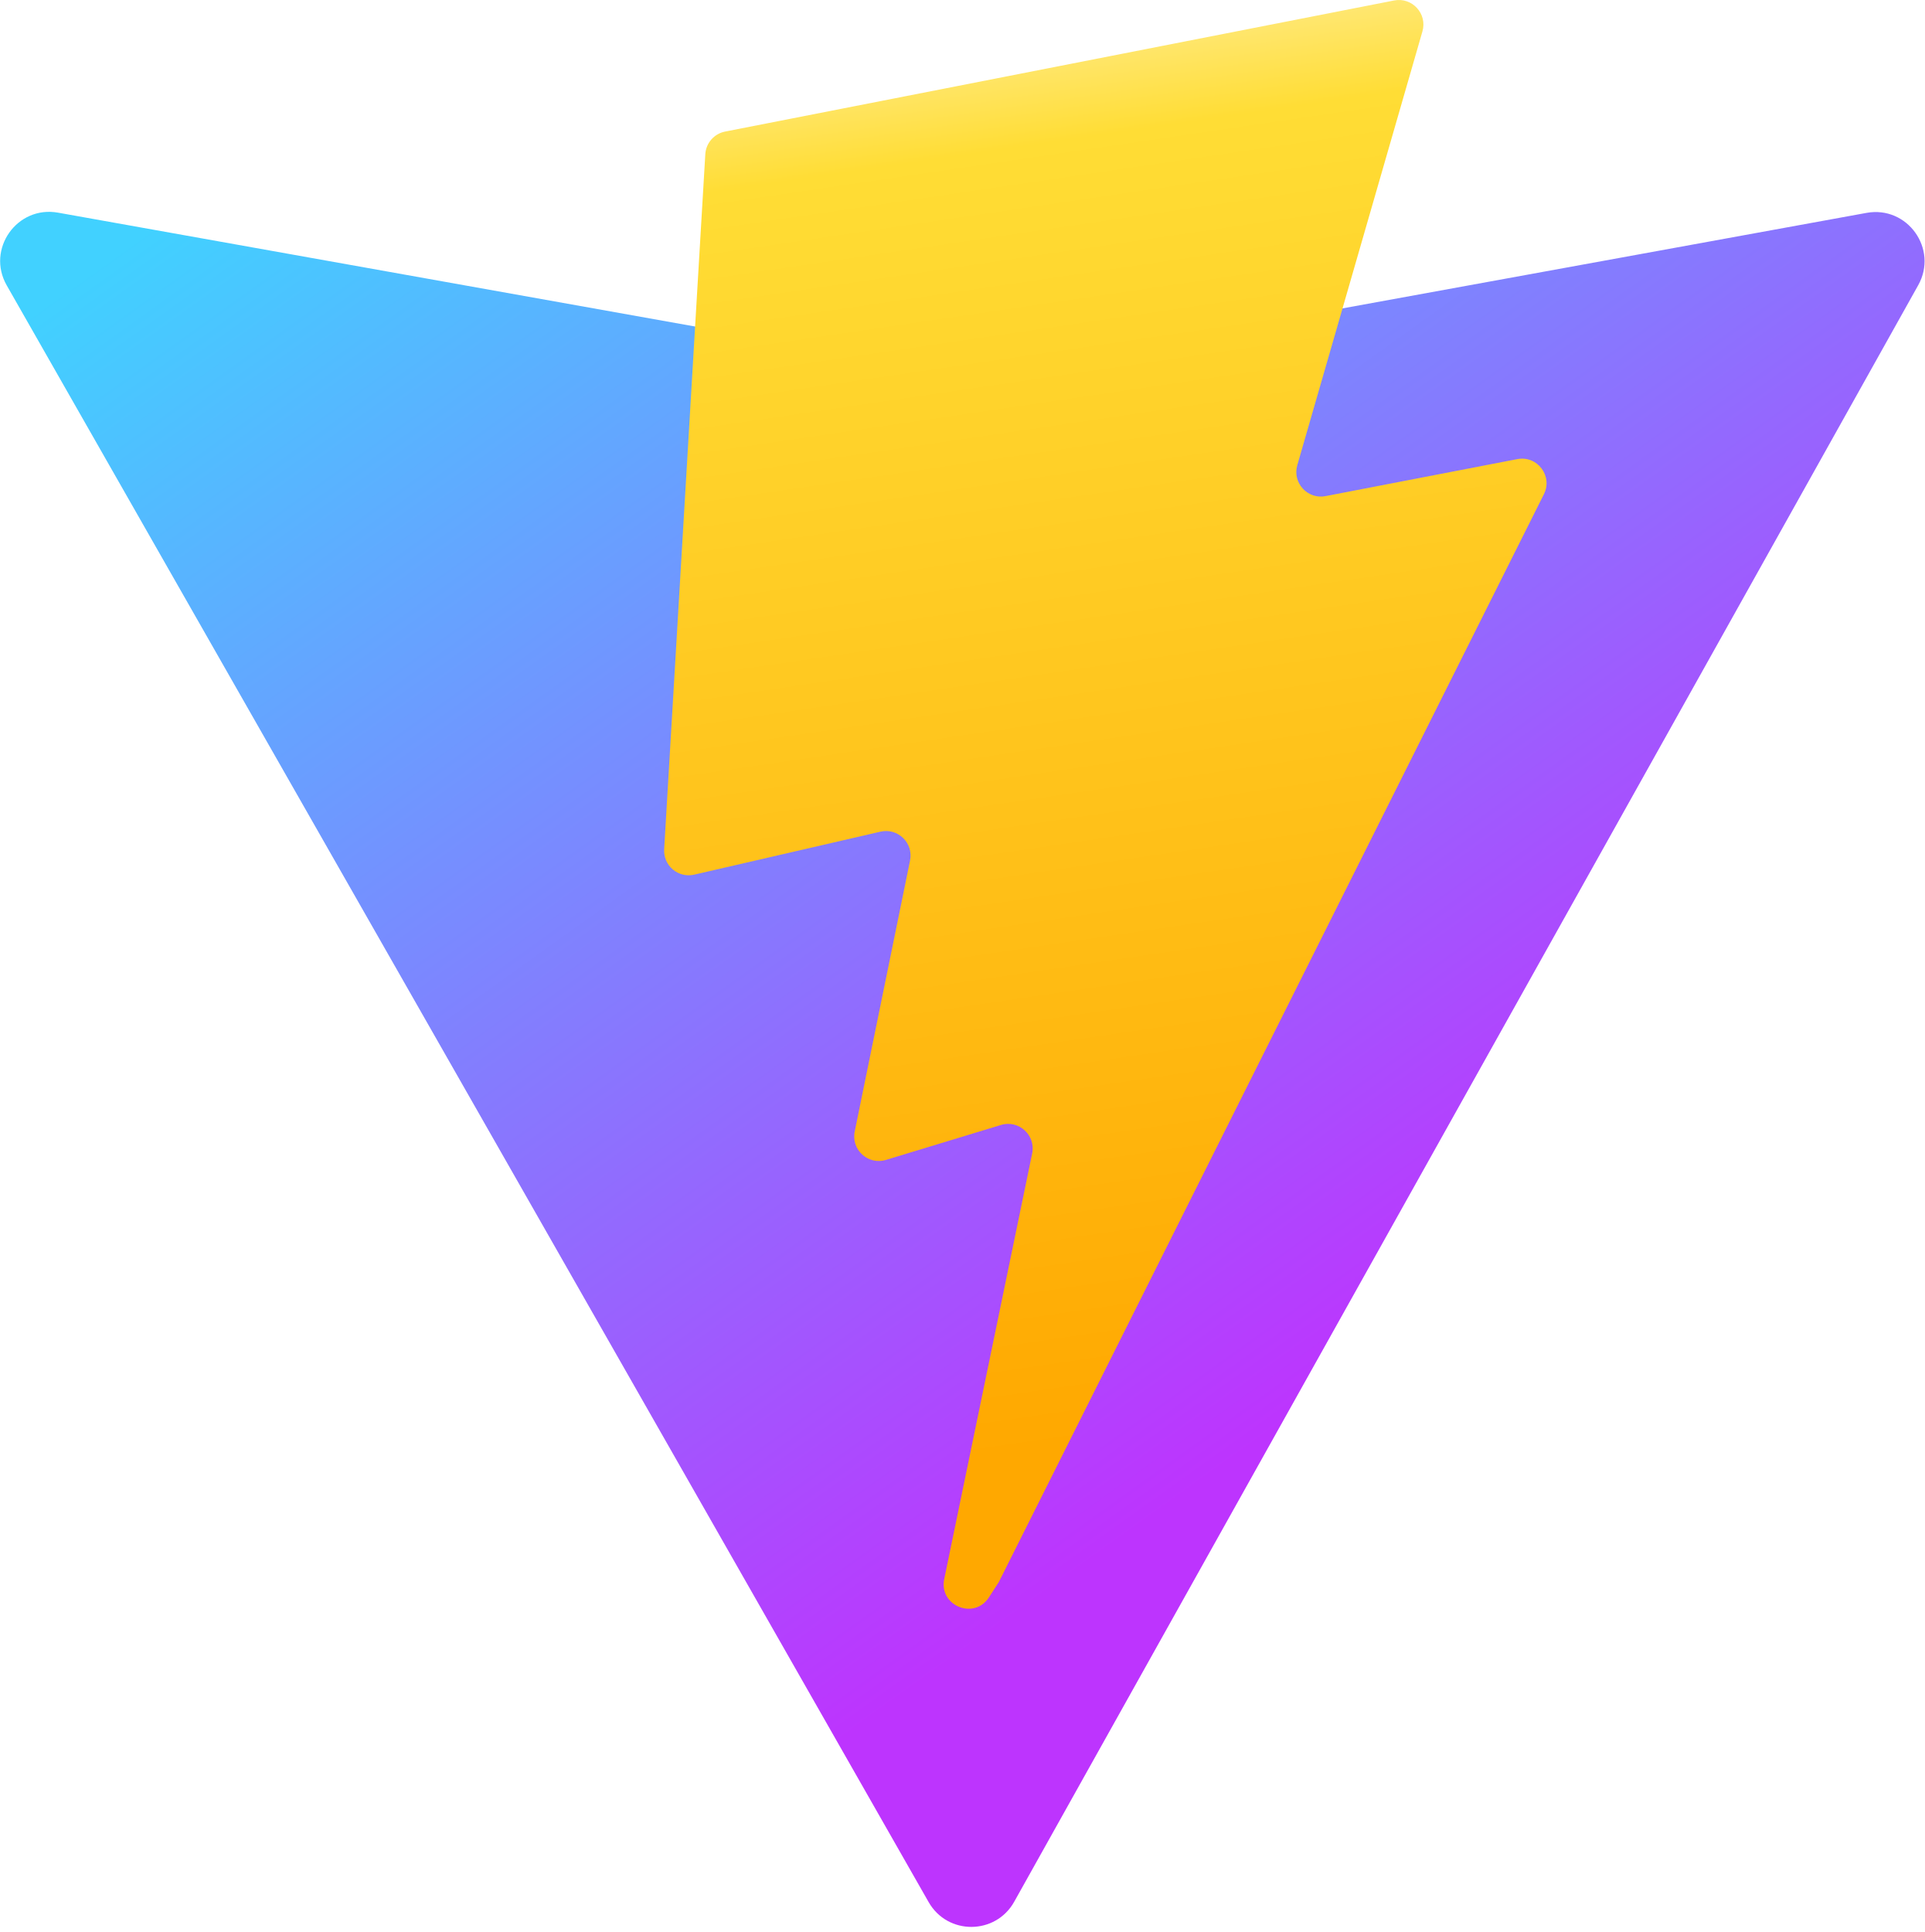
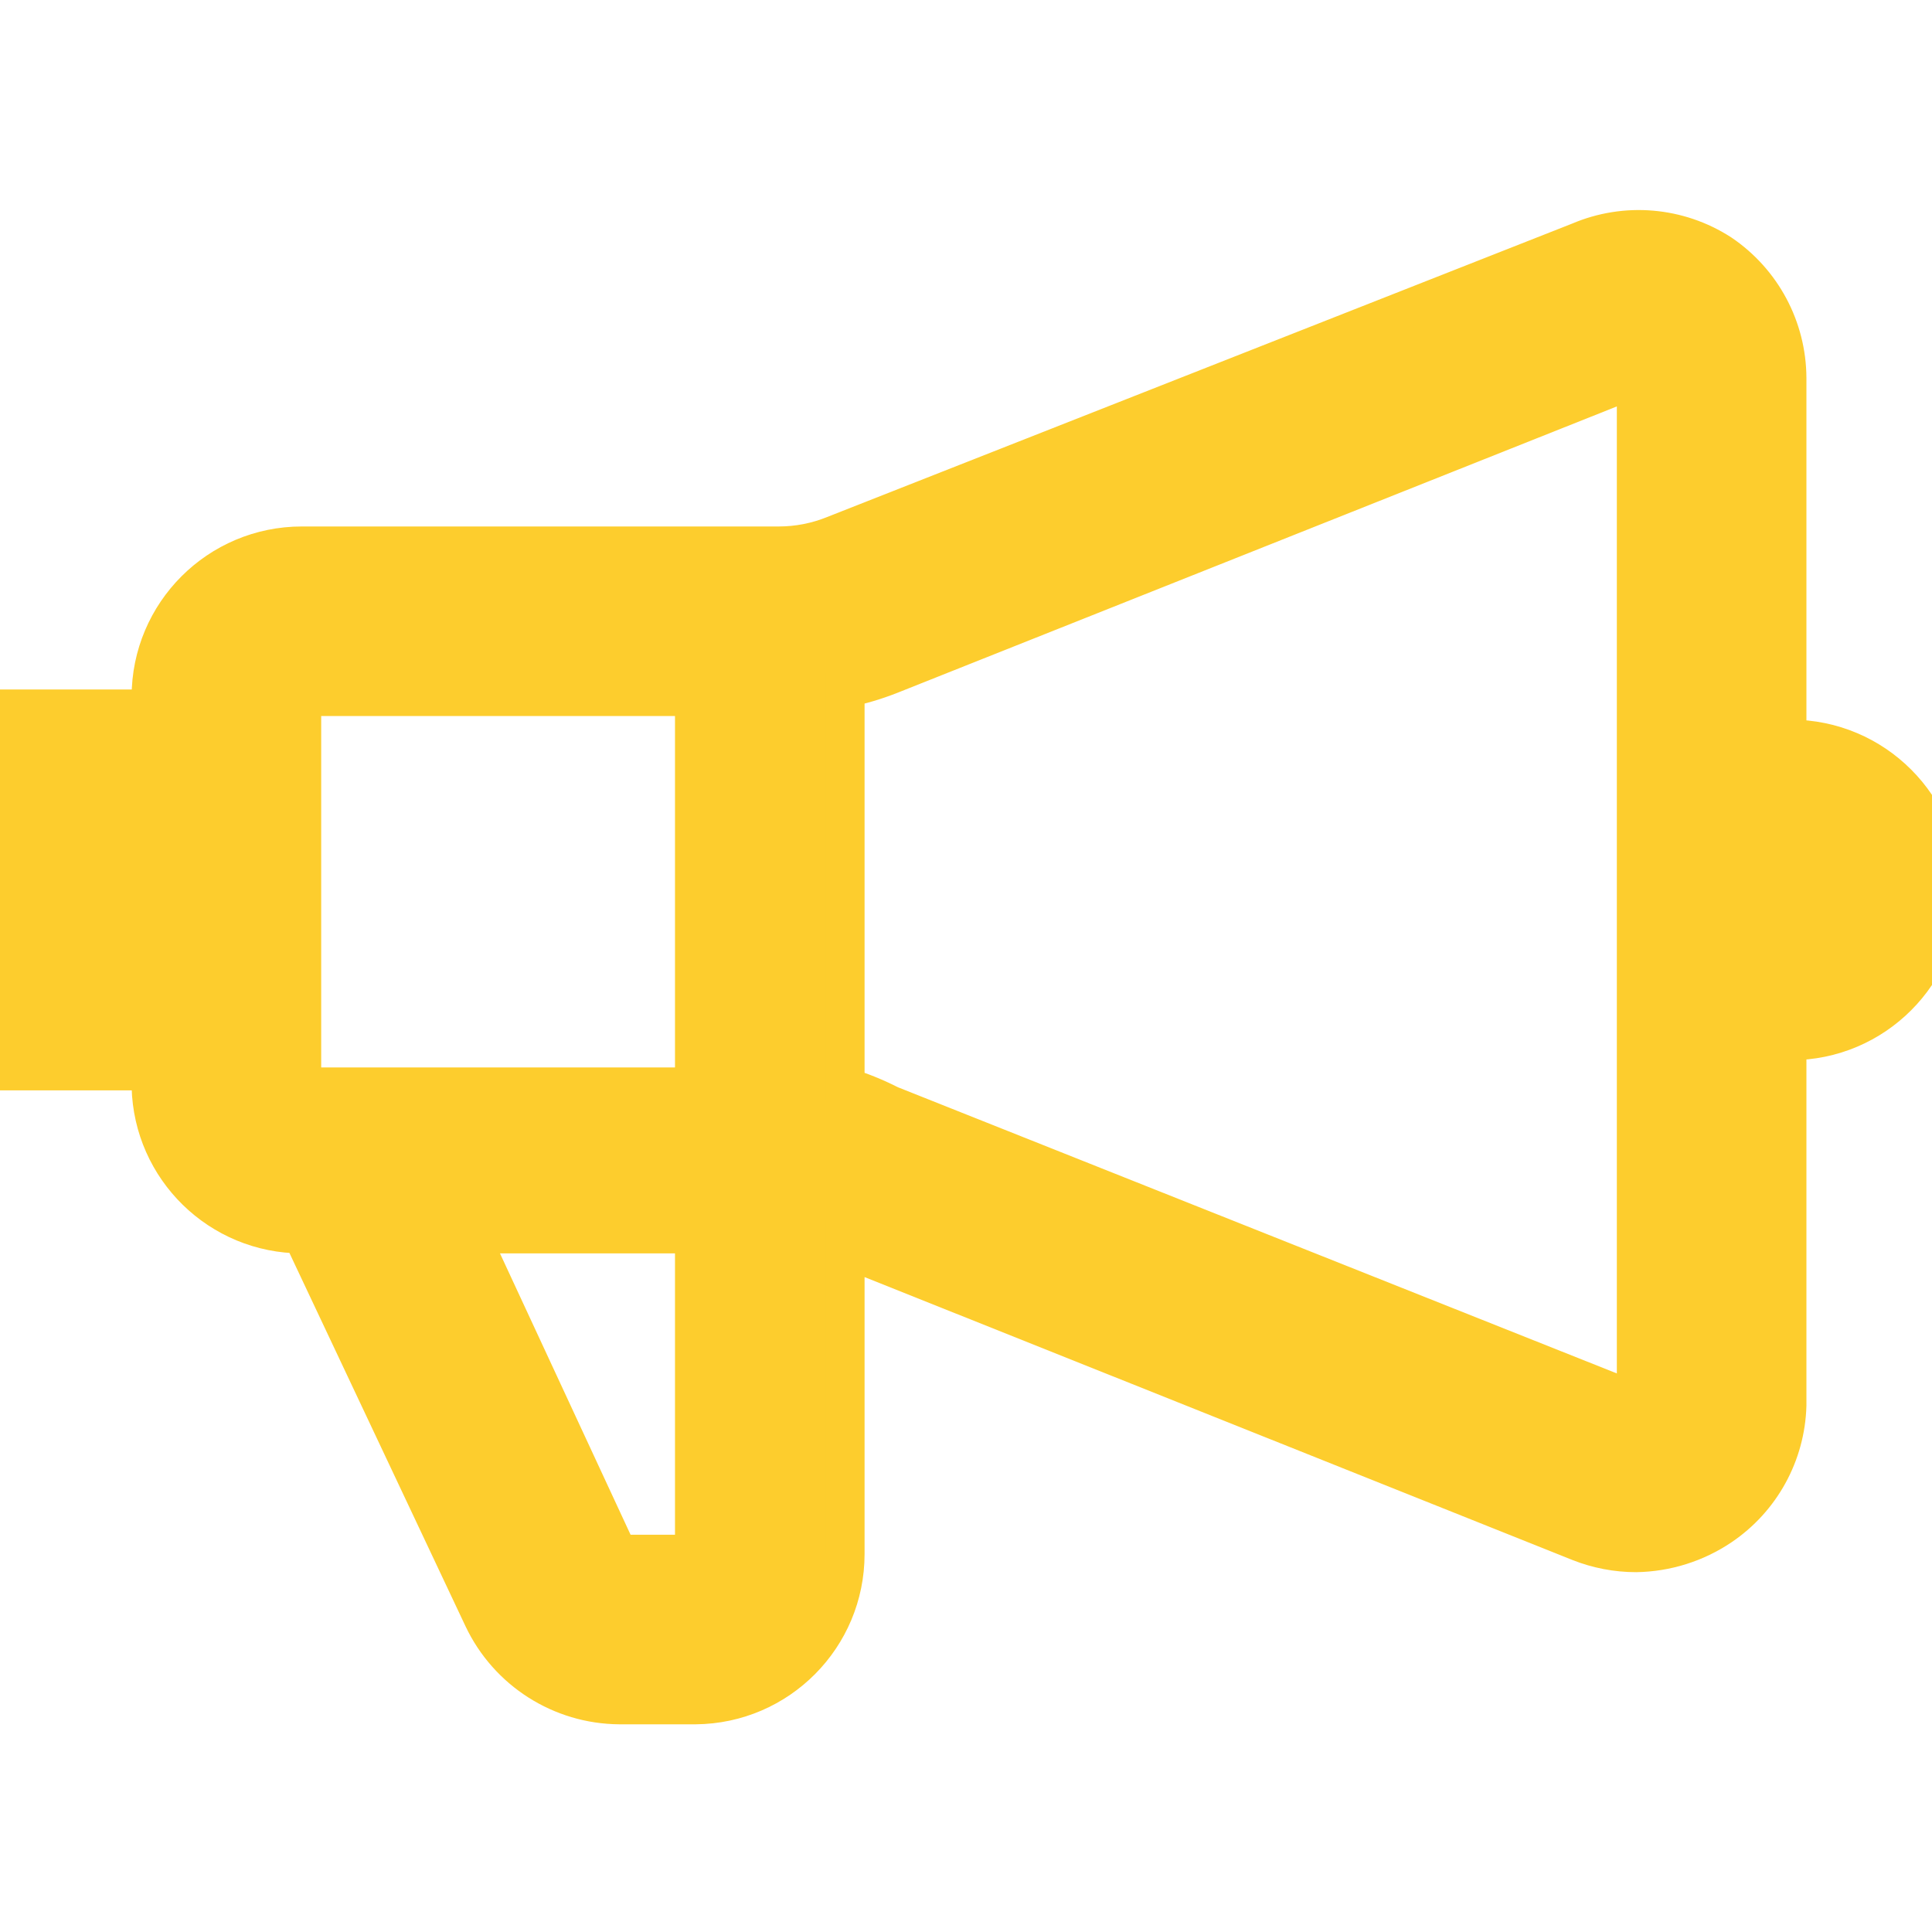
- <svg xmlns="http://www.w3.org/2000/svg" aria-hidden="true" role="img" class="iconify iconify--logos" width="31.88" height="32" preserveAspectRatio="xMidYMid meet" viewBox="0 0 256 257">
-   <defs>
-     <linearGradient id="IconifyId1813088fe1fbc01fb466" x1="-.828%" x2="57.636%" y1="7.652%" y2="78.411%">
-       <stop offset="0%" stop-color="#41D1FF" />
-       <stop offset="100%" stop-color="#BD34FE" />
-     </linearGradient>
-     <linearGradient id="IconifyId1813088fe1fbc01fb467" x1="43.376%" x2="50.316%" y1="2.242%" y2="89.03%">
-       <stop offset="0%" stop-color="#FFEA83" />
-       <stop offset="8.333%" stop-color="#FFDD35" />
-       <stop offset="100%" stop-color="#FFA800" />
-     </linearGradient>
-   </defs>
-   <path fill="url(#IconifyId1813088fe1fbc01fb466)" d="M255.153 37.938L134.897 252.976c-2.483 4.44-8.862 4.466-11.382.048L.875 37.958c-2.746-4.814 1.371-10.646 6.827-9.67l120.385 21.517a6.537 6.537 0 0 0 2.322-.004l117.867-21.483c5.438-.991 9.574 4.796 6.877 9.62Z" />
-   <path fill="url(#IconifyId1813088fe1fbc01fb467)" d="M185.432.063L96.44 17.501a3.268 3.268 0 0 0-2.634 3.014l-5.474 92.456a3.268 3.268 0 0 0 3.997 3.378l24.777-5.718c2.318-.535 4.413 1.507 3.936 3.838l-7.361 36.047c-.495 2.426 1.782 4.5 4.151 3.78l15.304-4.649c2.372-.72 4.652 1.36 4.15 3.788l-11.698 56.621c-.732 3.542 3.979 5.473 5.943 2.437l1.313-2.028l72.516-144.72c1.215-2.423-.88-5.186-3.54-4.672l-25.505 4.922c-2.396.462-4.435-1.77-3.759-4.114l16.646-57.705c.677-2.35-1.37-4.583-3.769-4.113Z" />
+ <svg xmlns="http://www.w3.org/2000/svg" fill="#fdcd2d" width="256px" height="256px" viewBox="0 0 16 16" stroke="#fdcd2d" stroke-width="0.32">
+   <g id="SVGRepo_bgCarrier" stroke-width="0" />
+   <g id="SVGRepo_tracerCarrier" stroke-linecap="round" stroke-linejoin="round" />
+   <g id="SVGRepo_iconCarrier">
+     <path d="M14.25 2.1a1.25 1.25 0 0 0-1.17-.1L6.91 4.43a1.22 1.22 0 0 1-.46.09H2.5a1.25 1.25 0 0 0-1.25 1.25v.1H0v3h1.25V9a1.25 1.25 0 0 0 1.25 1.22L4 13.4a1.26 1.26 0 0 0 1.13.72h.63A1.25 1.25 0 0 0 7 12.87v-2.53l6.08 2.43a1.27 1.27 0 0 0 .47.09 1.29 1.29 0 0 0 .7-.22 1.25 1.25 0 0 0 .55-1V3.13a1.25 1.25 0 0 0-.55-1.03zm-8.5 3.67V9H2.5V5.77zm0 7.1h-.63l-1.23-2.65h1.86zm1.62-3.72A2.29 2.29 0 0 0 7 9V5.7a2.26 2.26 0 0 0 .37-.11l6.18-2.46v8.48zm7.46-3.03v2.5a1.25 1.25 0 0 0 0-2.5z" />
+   </g>
</svg>
